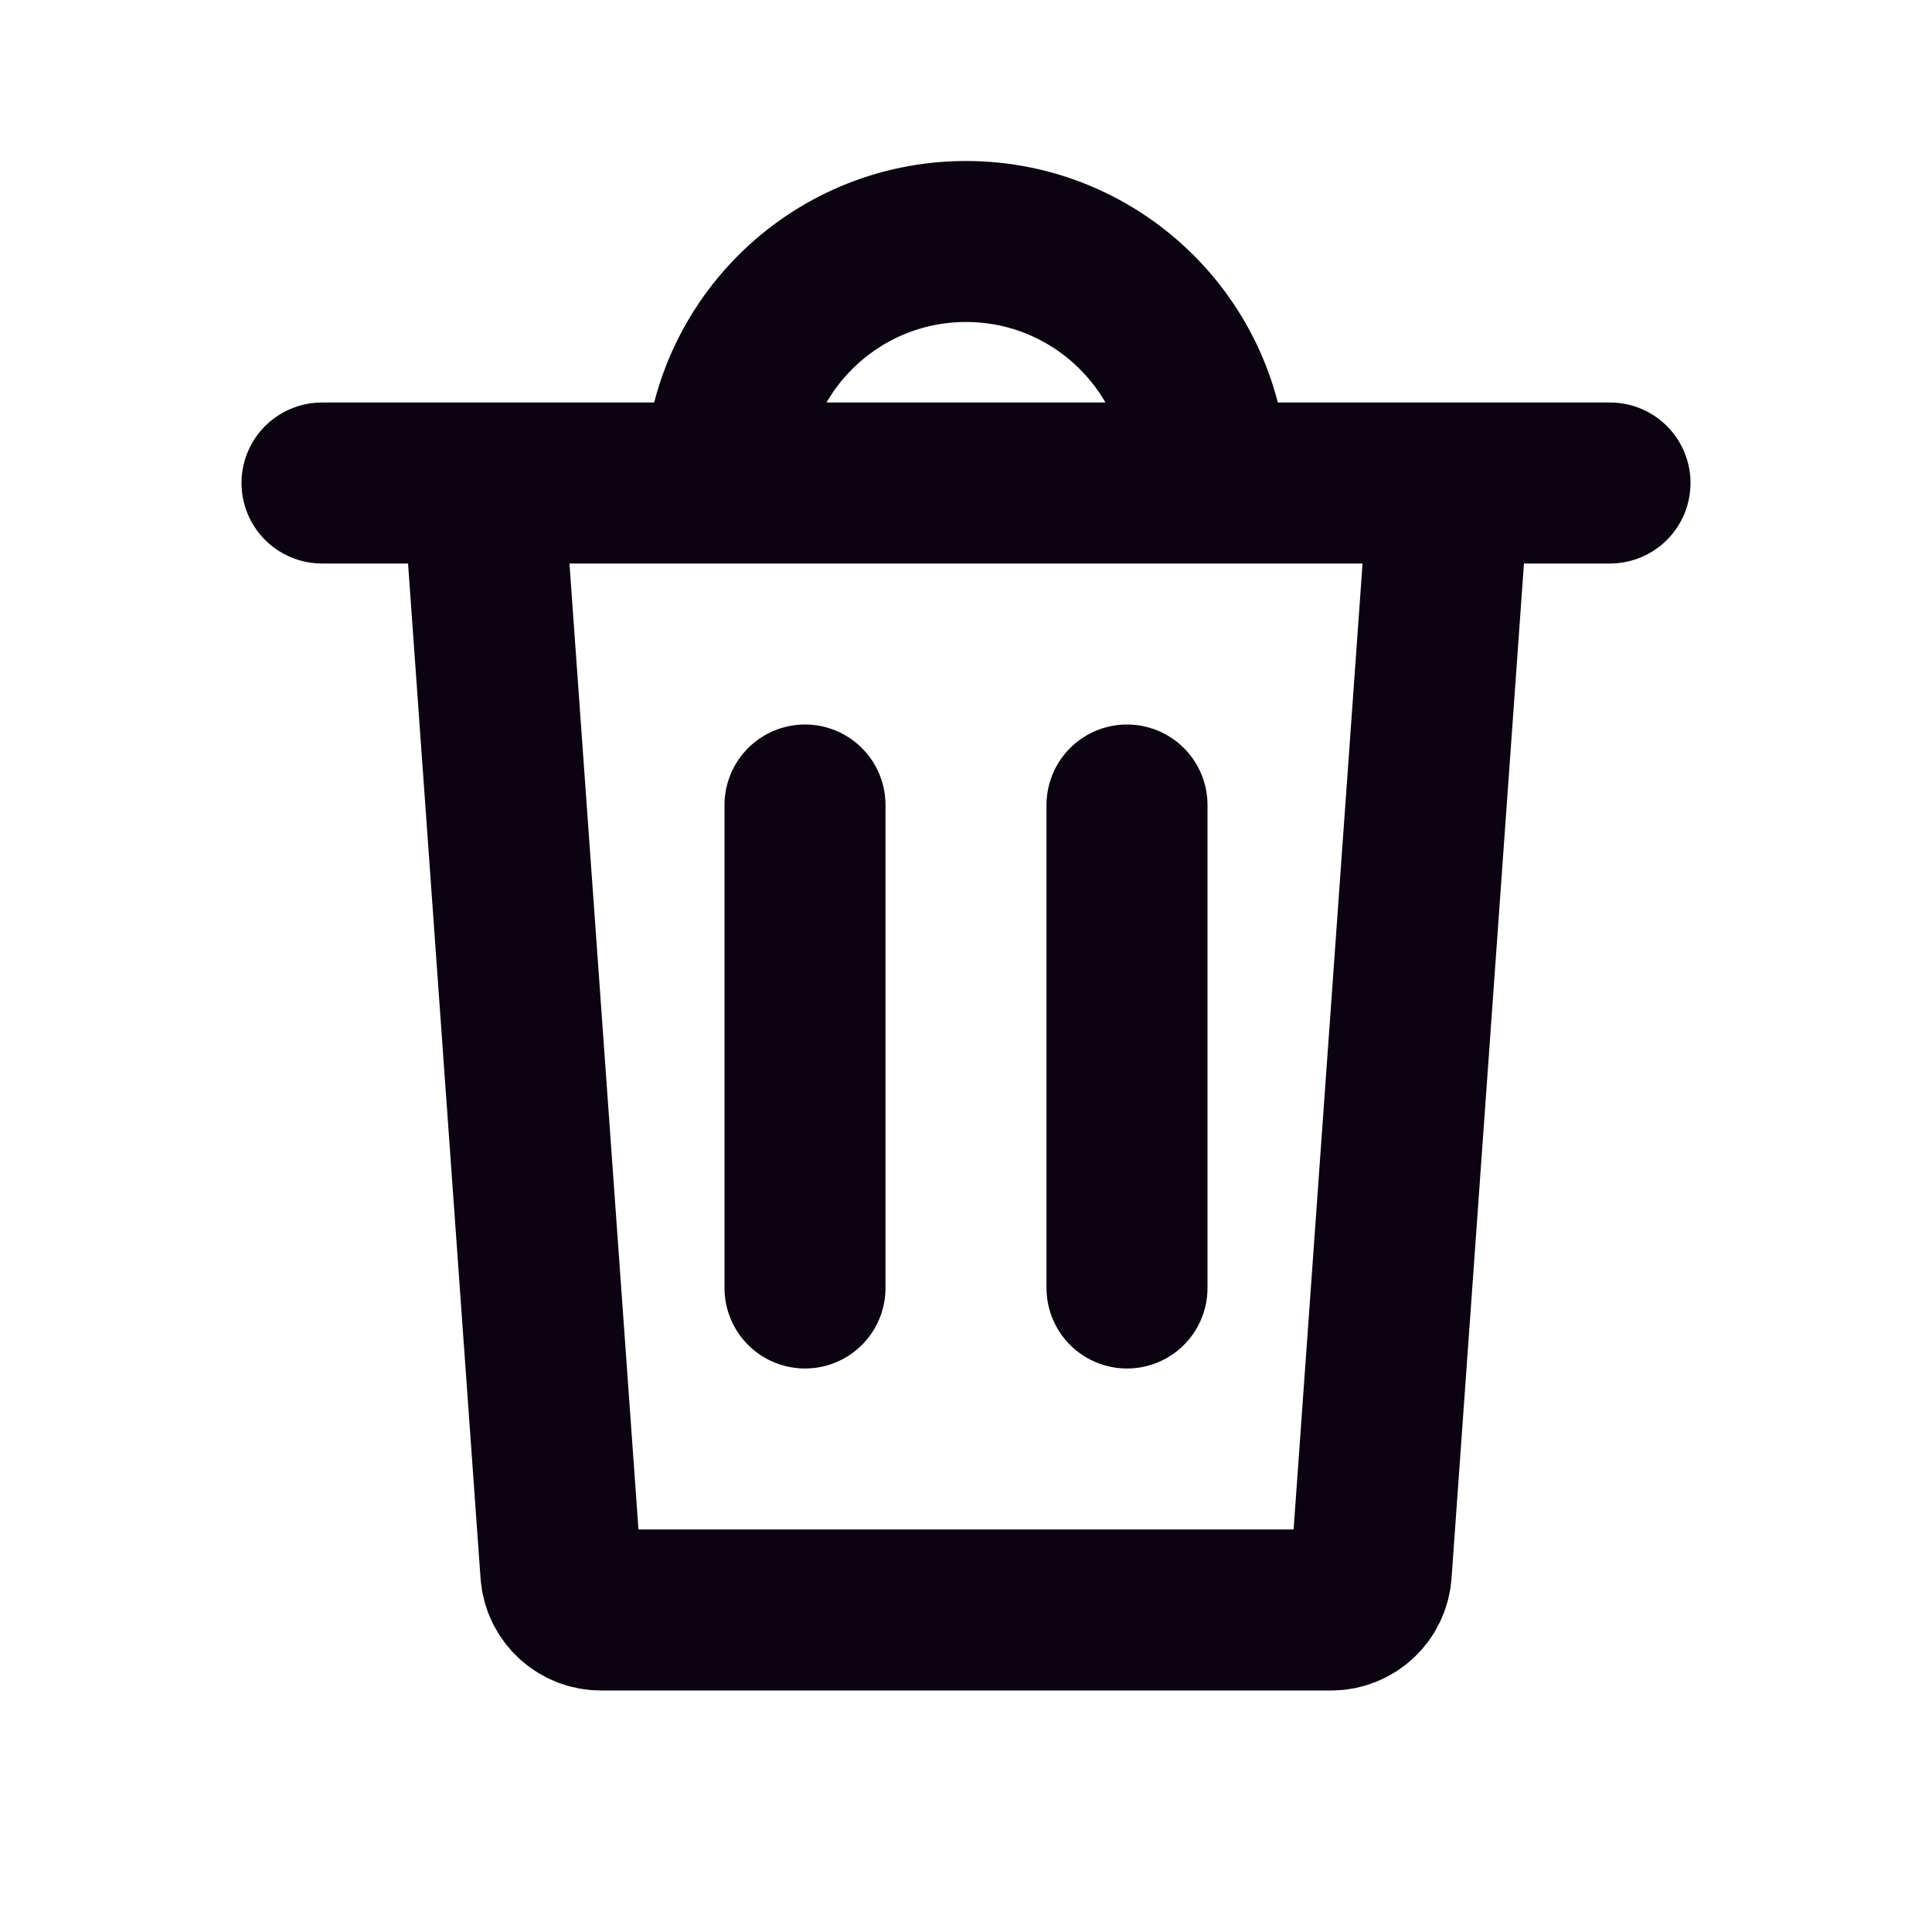
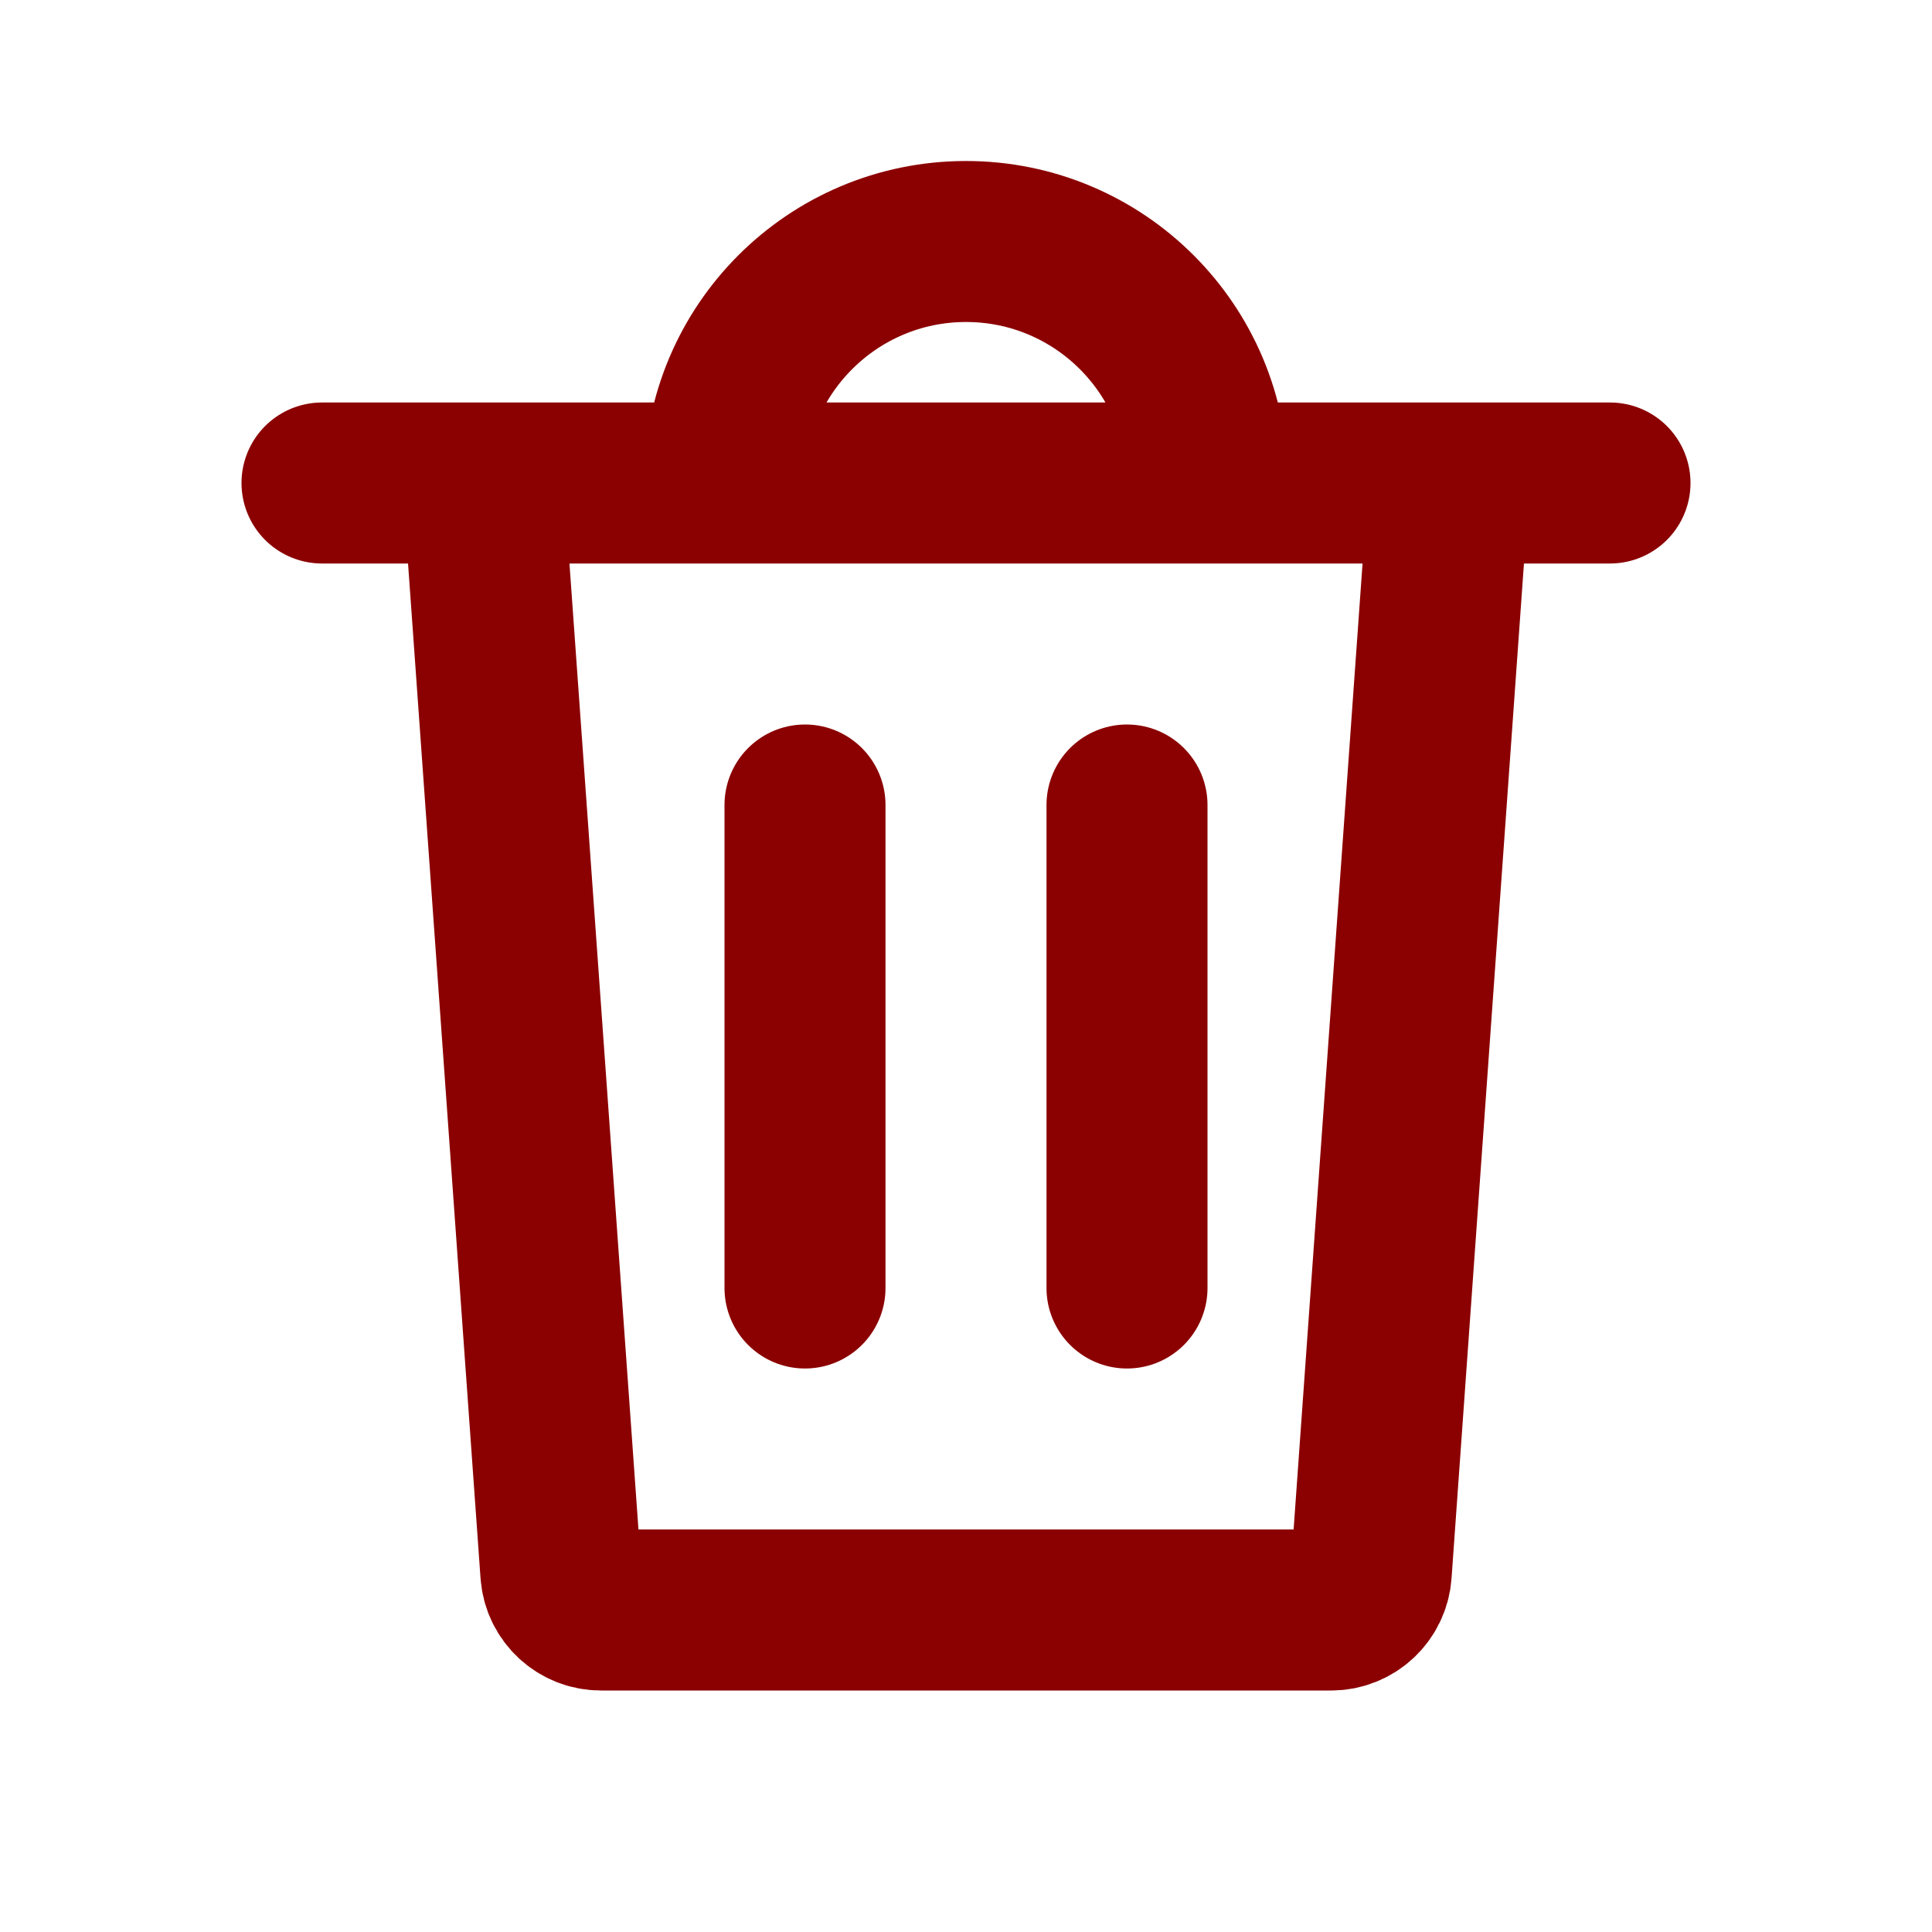
<svg xmlns="http://www.w3.org/2000/svg" width="800" height="800" viewBox="0 0 24 24">
  <g fill="none" fill-rule="evenodd">
    <path d="M0 0h24v24H0z" />
-     <path stroke="#0C0310" stroke-linecap="round" stroke-width="2" d="m6 6 .967 13.536a.5.5 0 0 0 .499.464h9.068a.5.5 0 0 0 .5-.464L18 6M4 6h16M10 10v6M14 10v6M15 6a3 3 0 1 0-6 0" />
+     <path stroke="darkred" stroke-linecap="round" stroke-width="2" d="m6 6 .967 13.536a.5.5 0 0 0 .499.464h9.068a.5.5 0 0 0 .5-.464L18 6M4 6h16M10 10v6M14 10v6M15 6a3 3 0 1 0-6 0" />
  </g>
</svg>
